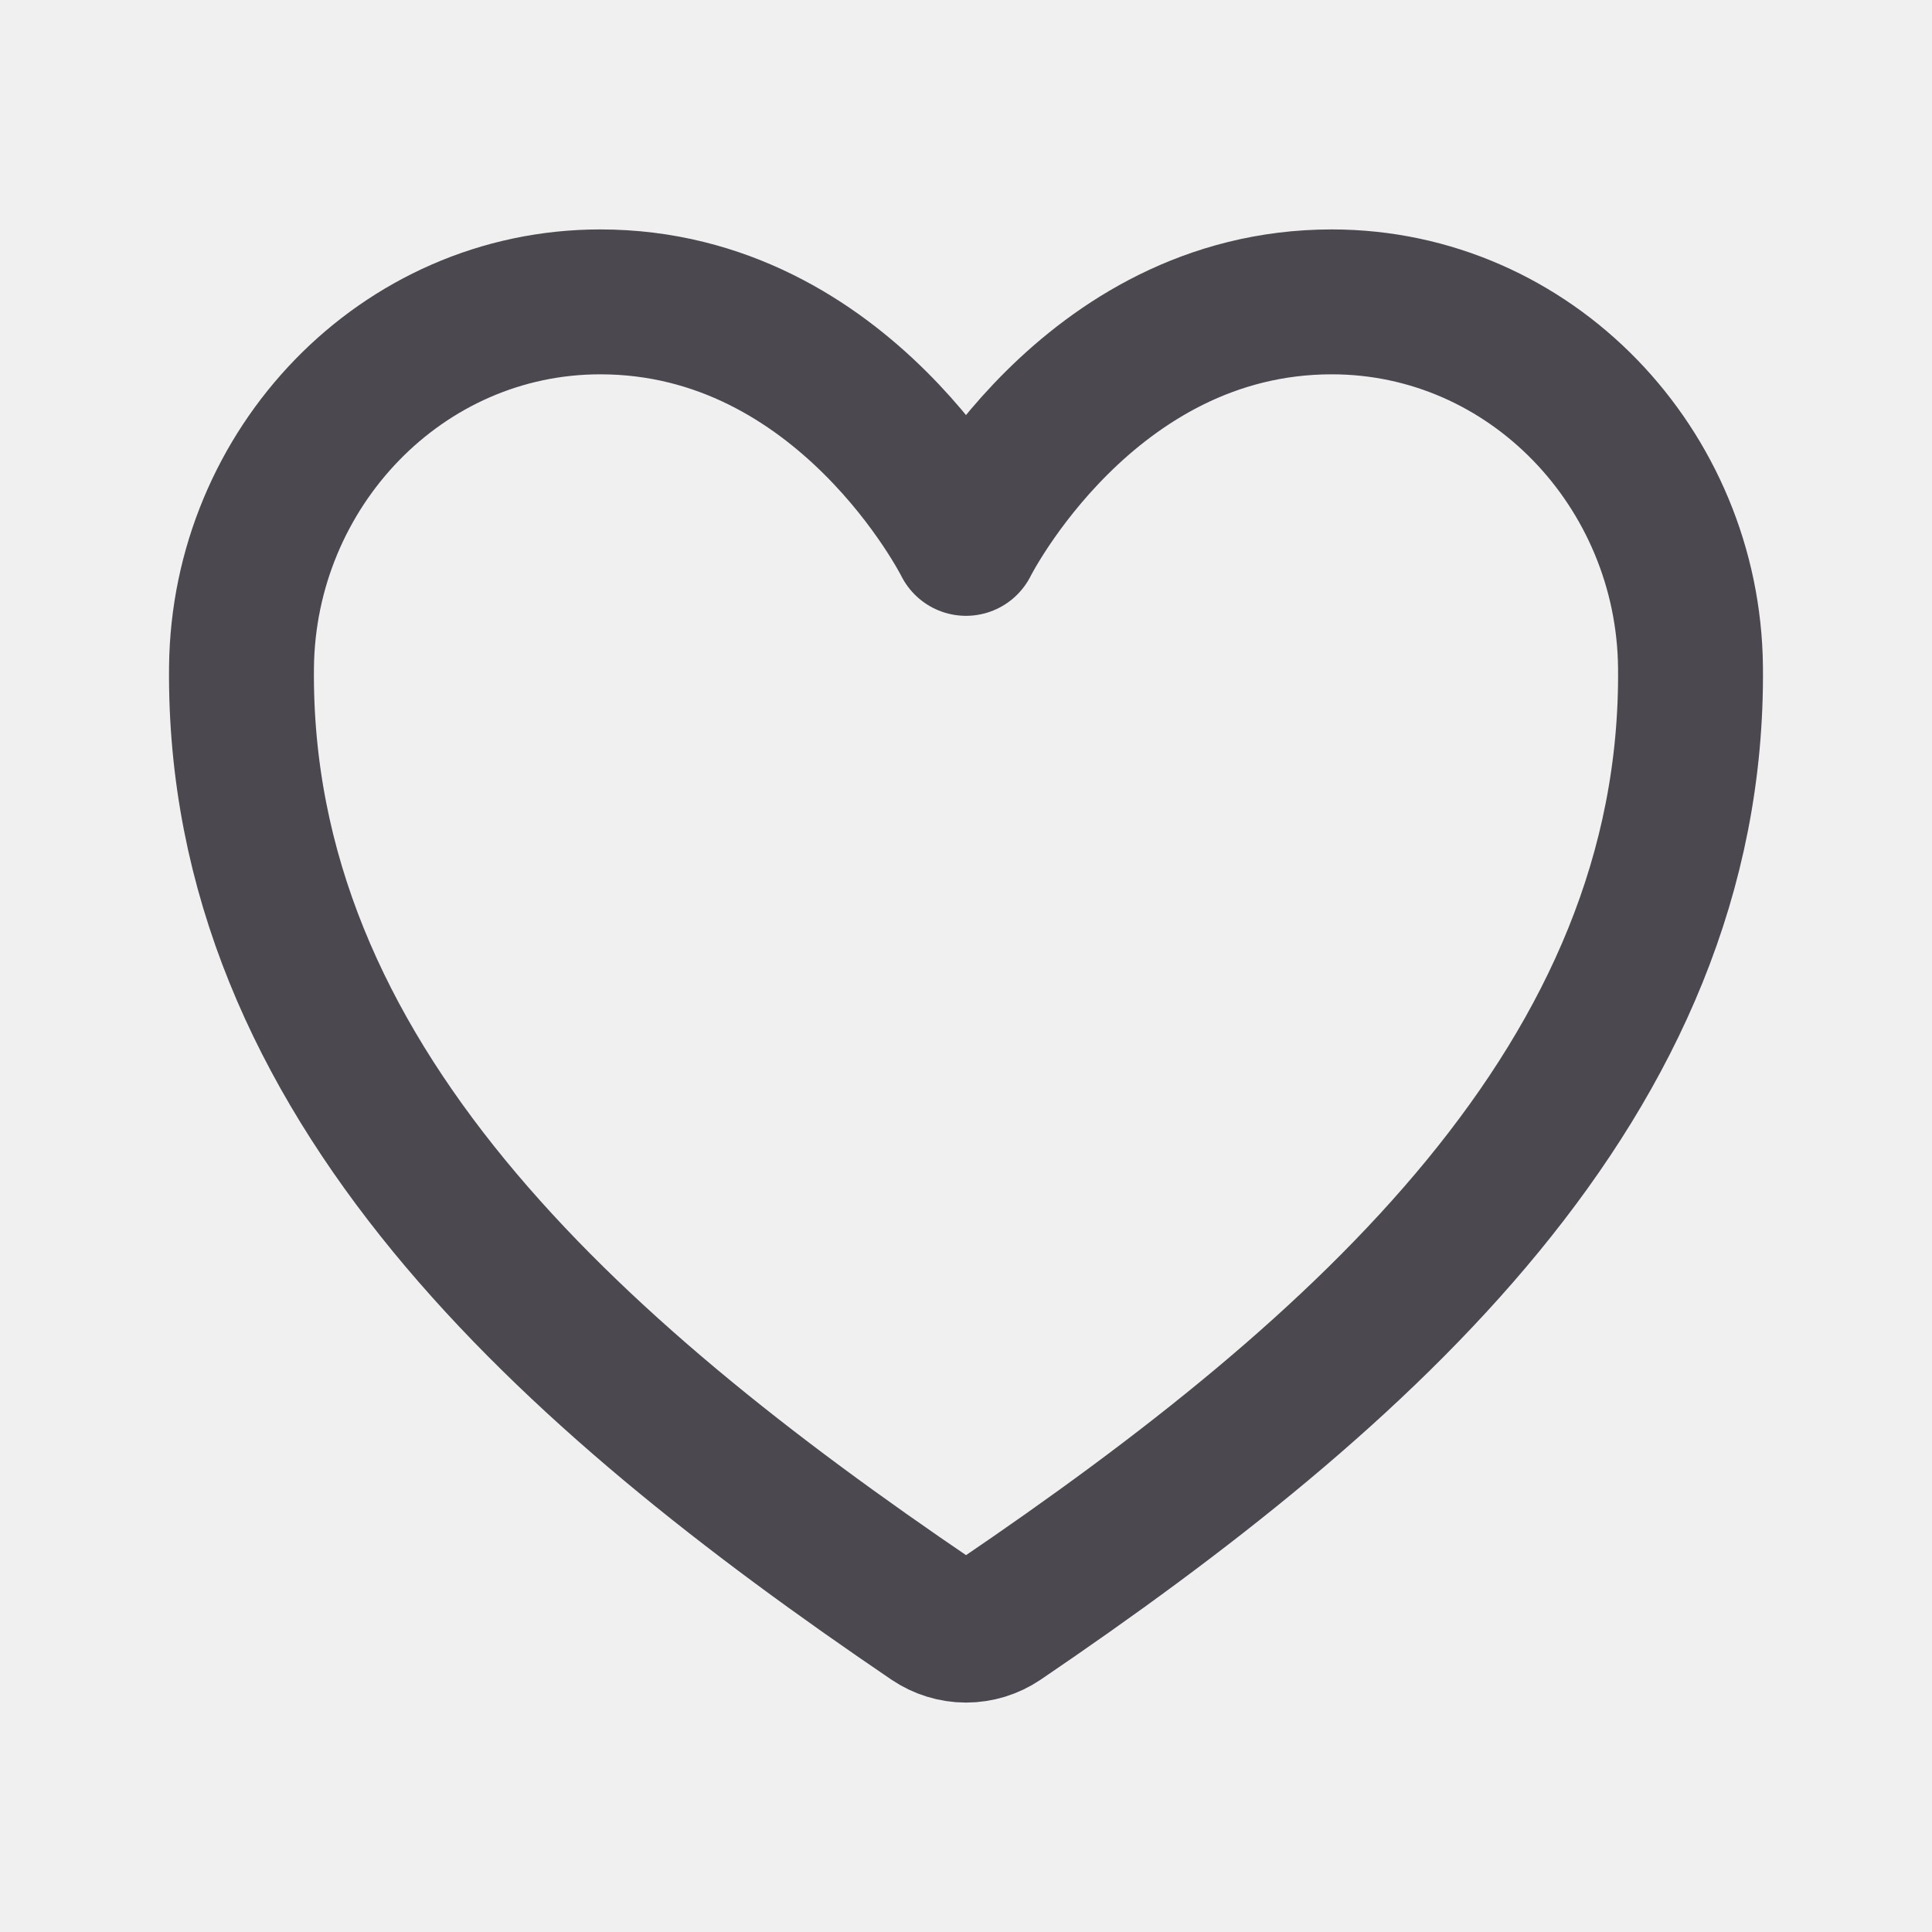
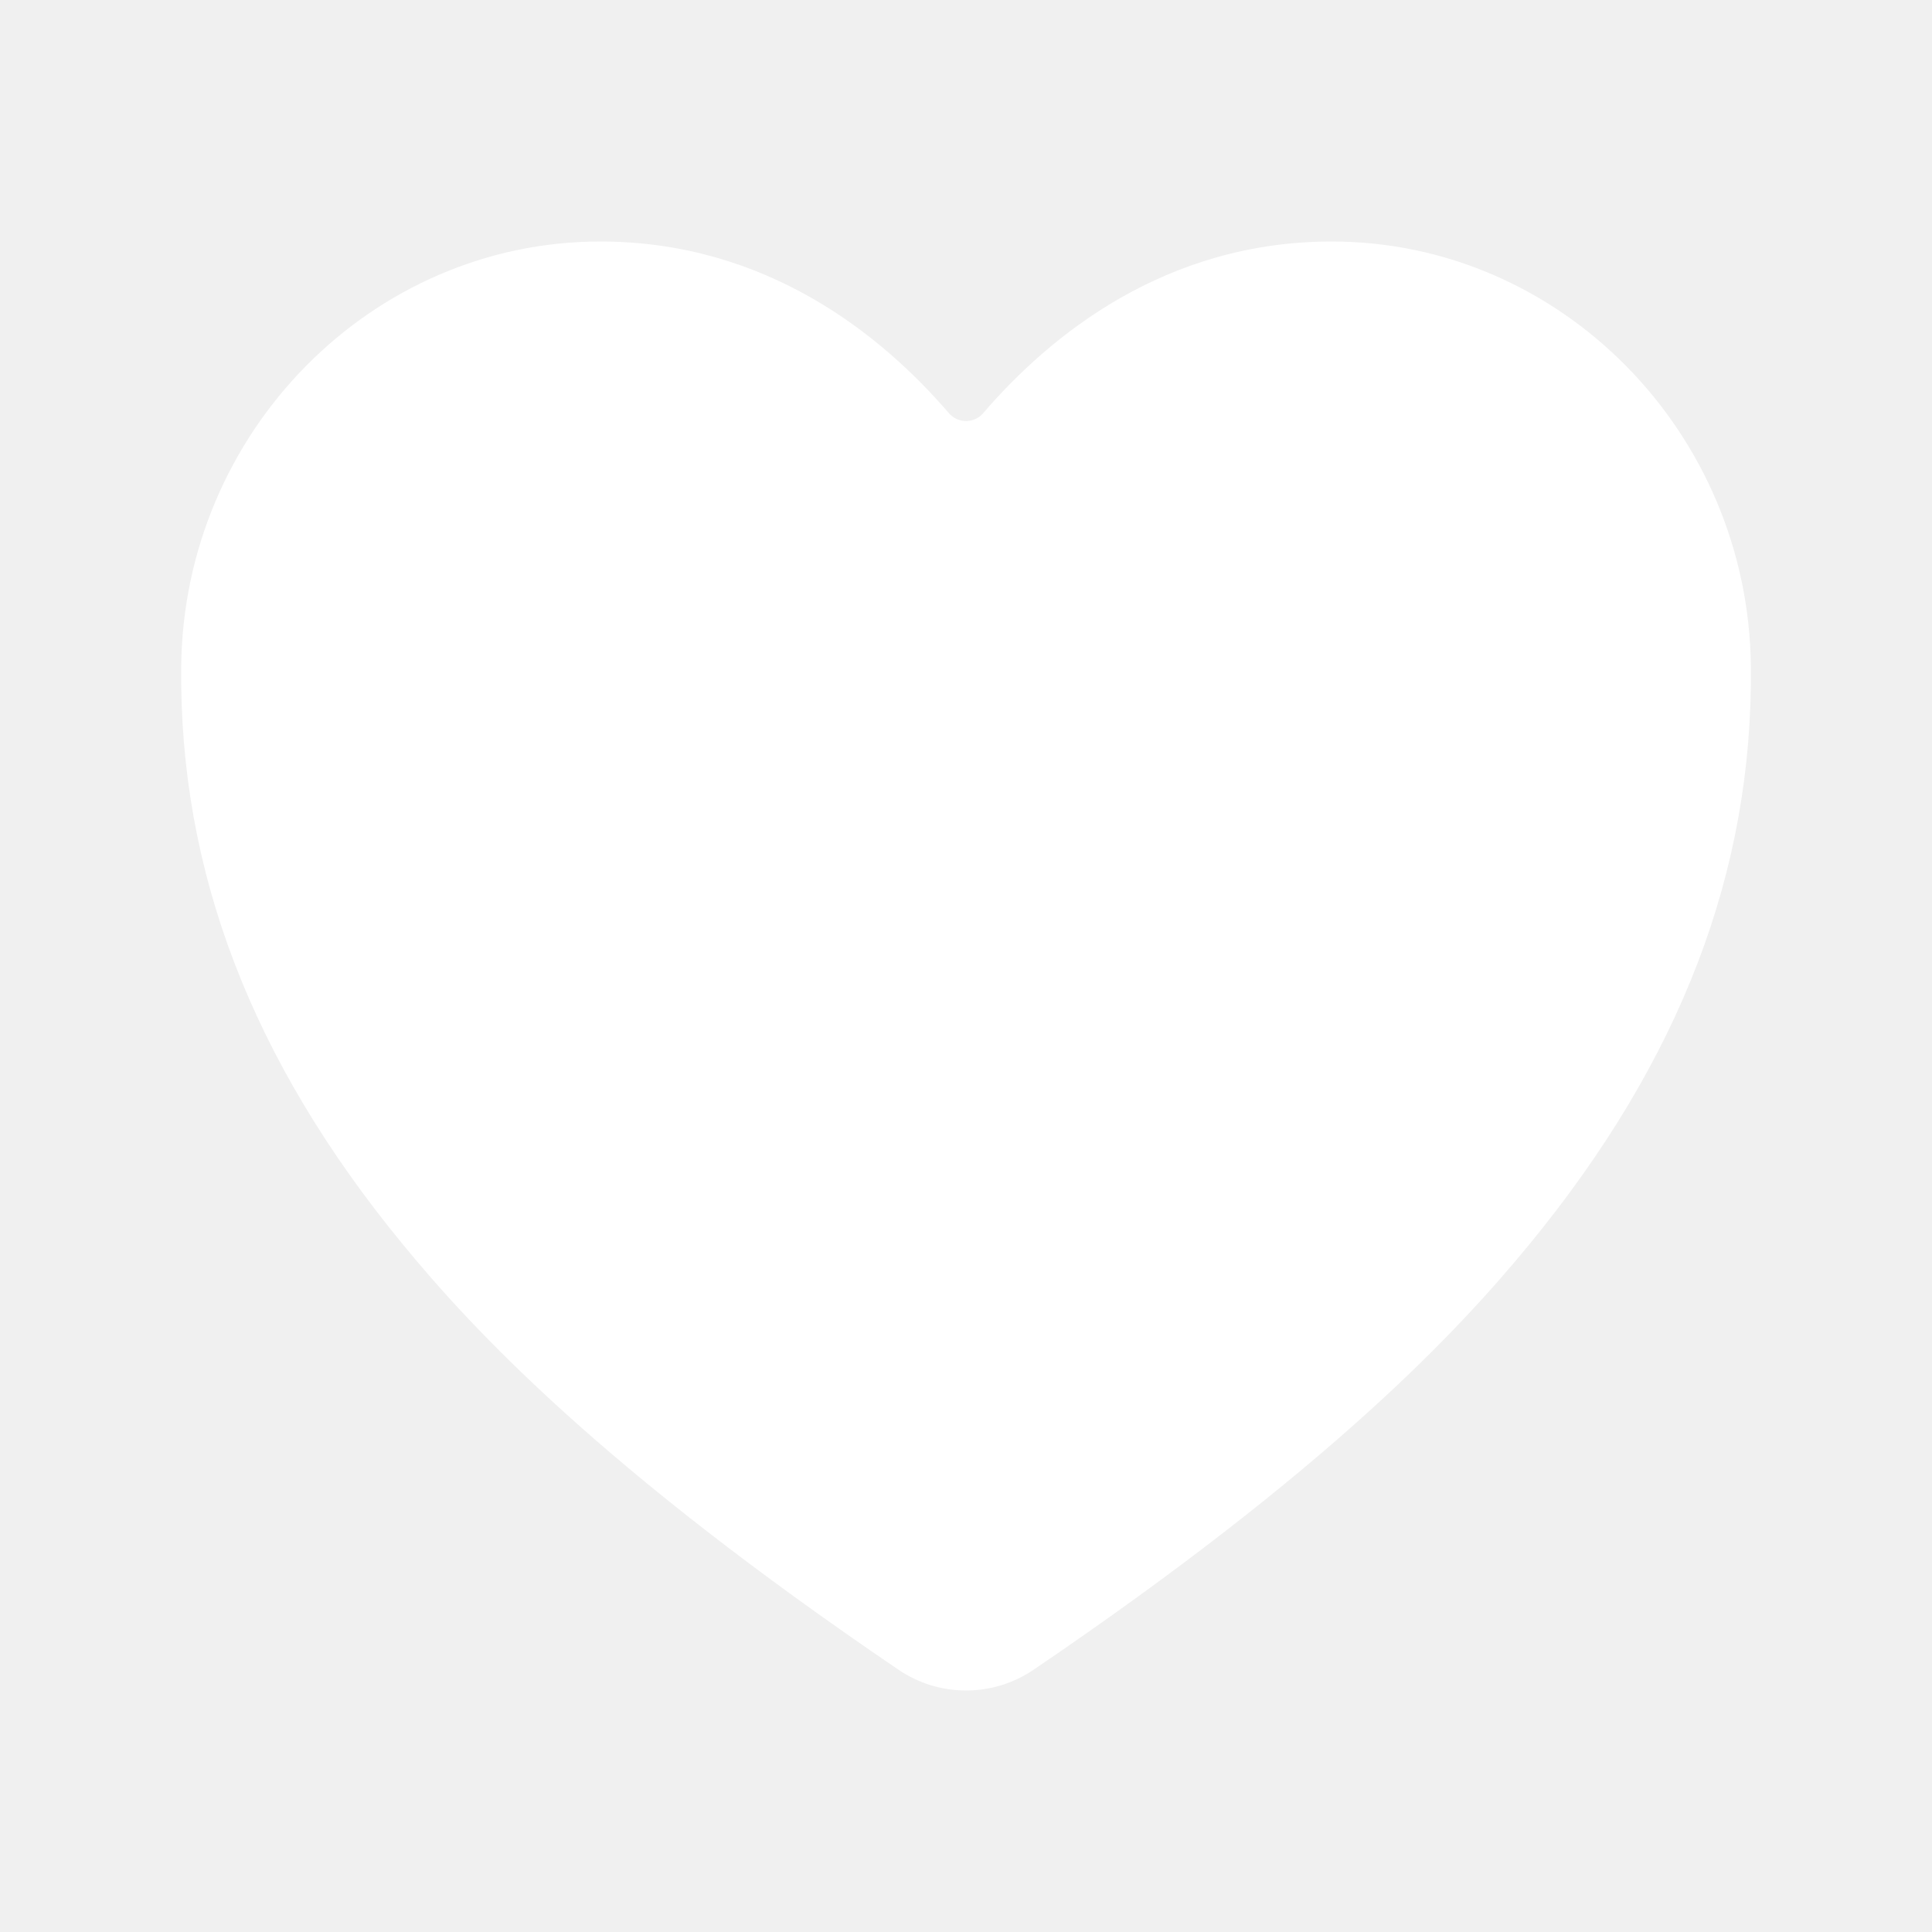
- <svg xmlns="http://www.w3.org/2000/svg" width="20" height="20" viewBox="0 0 20 20" fill="none">
-   <path d="M13.786 3.125C11.25 3.125 10 5.625 10 5.625C10 5.625 8.75 3.125 6.214 3.125C4.154 3.125 2.521 4.849 2.5 6.907C2.457 11.177 5.888 14.214 9.649 16.767C9.753 16.837 9.875 16.875 10 16.875C10.126 16.875 10.248 16.837 10.352 16.767C14.112 14.214 17.543 11.177 17.5 6.907C17.479 4.849 15.847 3.125 13.786 3.125V3.125Z" stroke="#4C4850" stroke-width="1.5" stroke-linecap="round" stroke-linejoin="round" />
+ <svg xmlns="http://www.w3.org/2000/svg" width="24" height="24" viewBox="0 0 24 24" fill="">
+   <path d="M12.001 21C11.699 21 11.405 20.909 11.157 20.739C7.473 18.238 5.878 16.523 4.998 15.451C3.123 13.166 2.225 10.82 2.251 8.28C2.28 5.368 4.616 3 7.457 3C9.524 3 10.955 4.164 11.788 5.133C11.815 5.164 11.847 5.188 11.884 5.205C11.921 5.221 11.96 5.23 12.001 5.23C12.041 5.23 12.081 5.221 12.117 5.205C12.154 5.188 12.187 5.164 12.213 5.133C13.046 4.163 14.477 3 16.544 3C19.385 3 21.721 5.368 21.75 8.28C21.776 10.821 20.877 13.167 19.003 15.452C18.123 16.524 16.528 18.239 12.844 20.739C12.595 20.909 12.302 21 12.001 21Z" fill="#FFFFFF" />
</svg>
